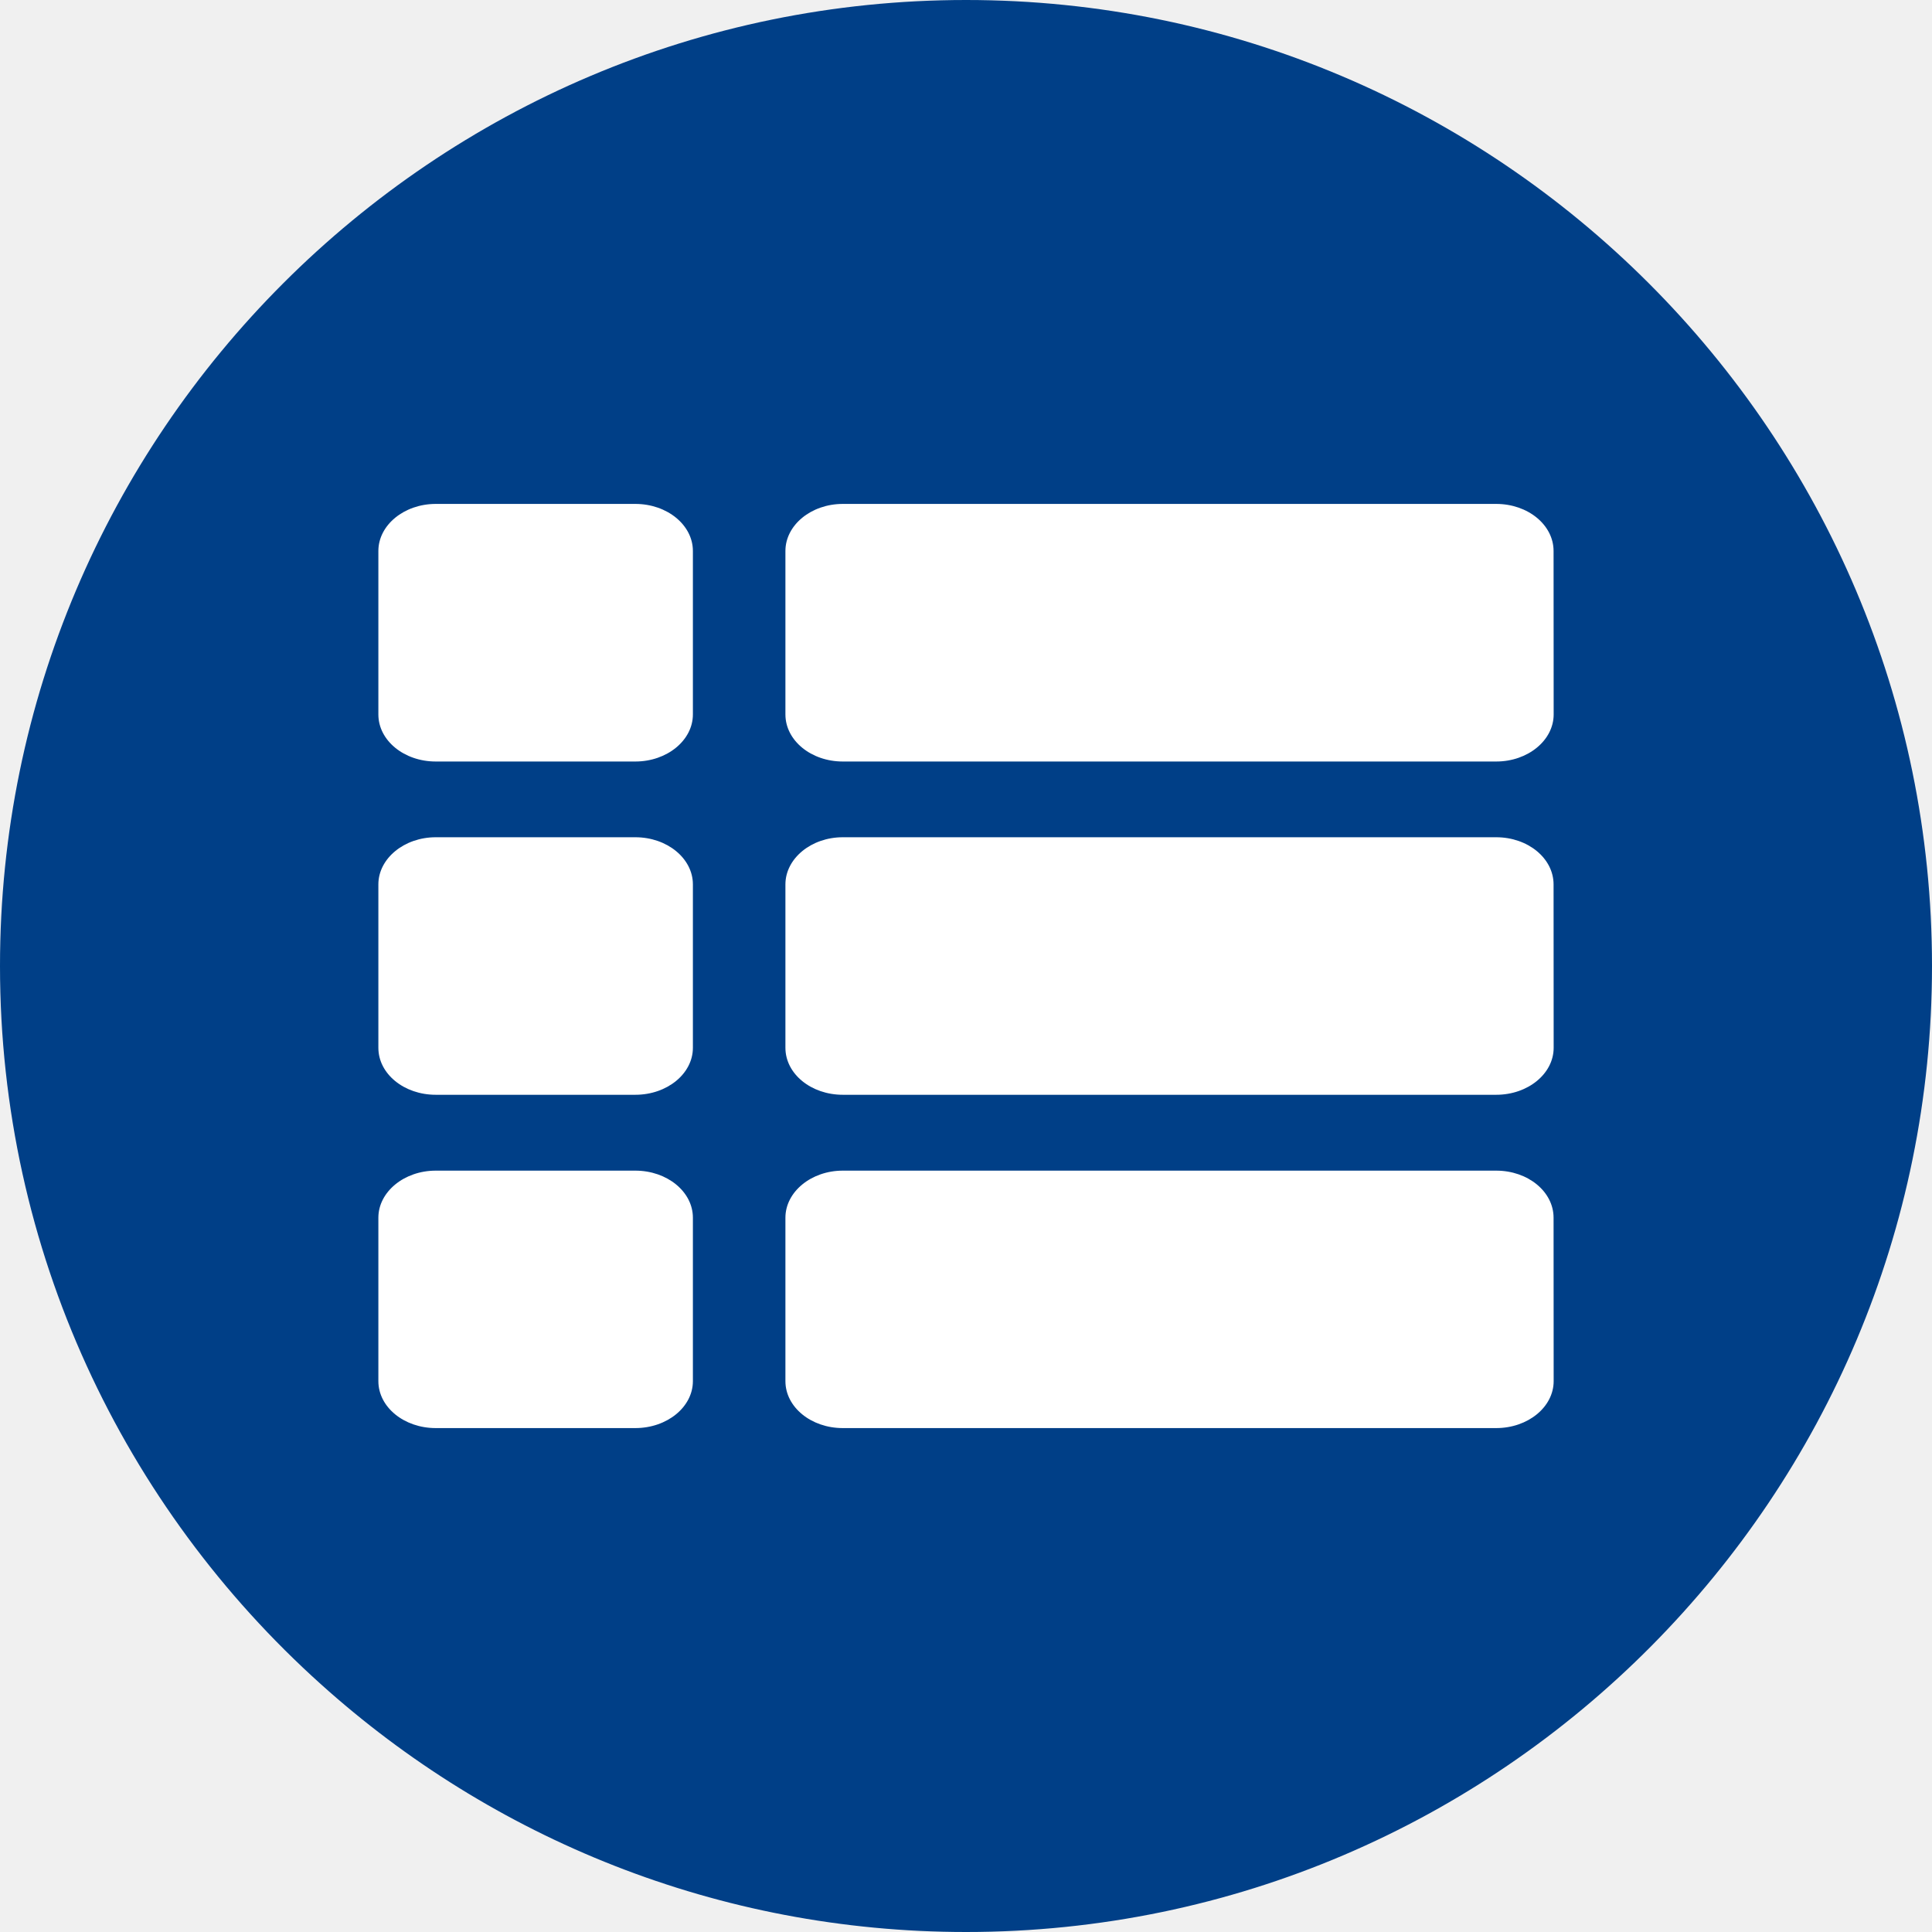
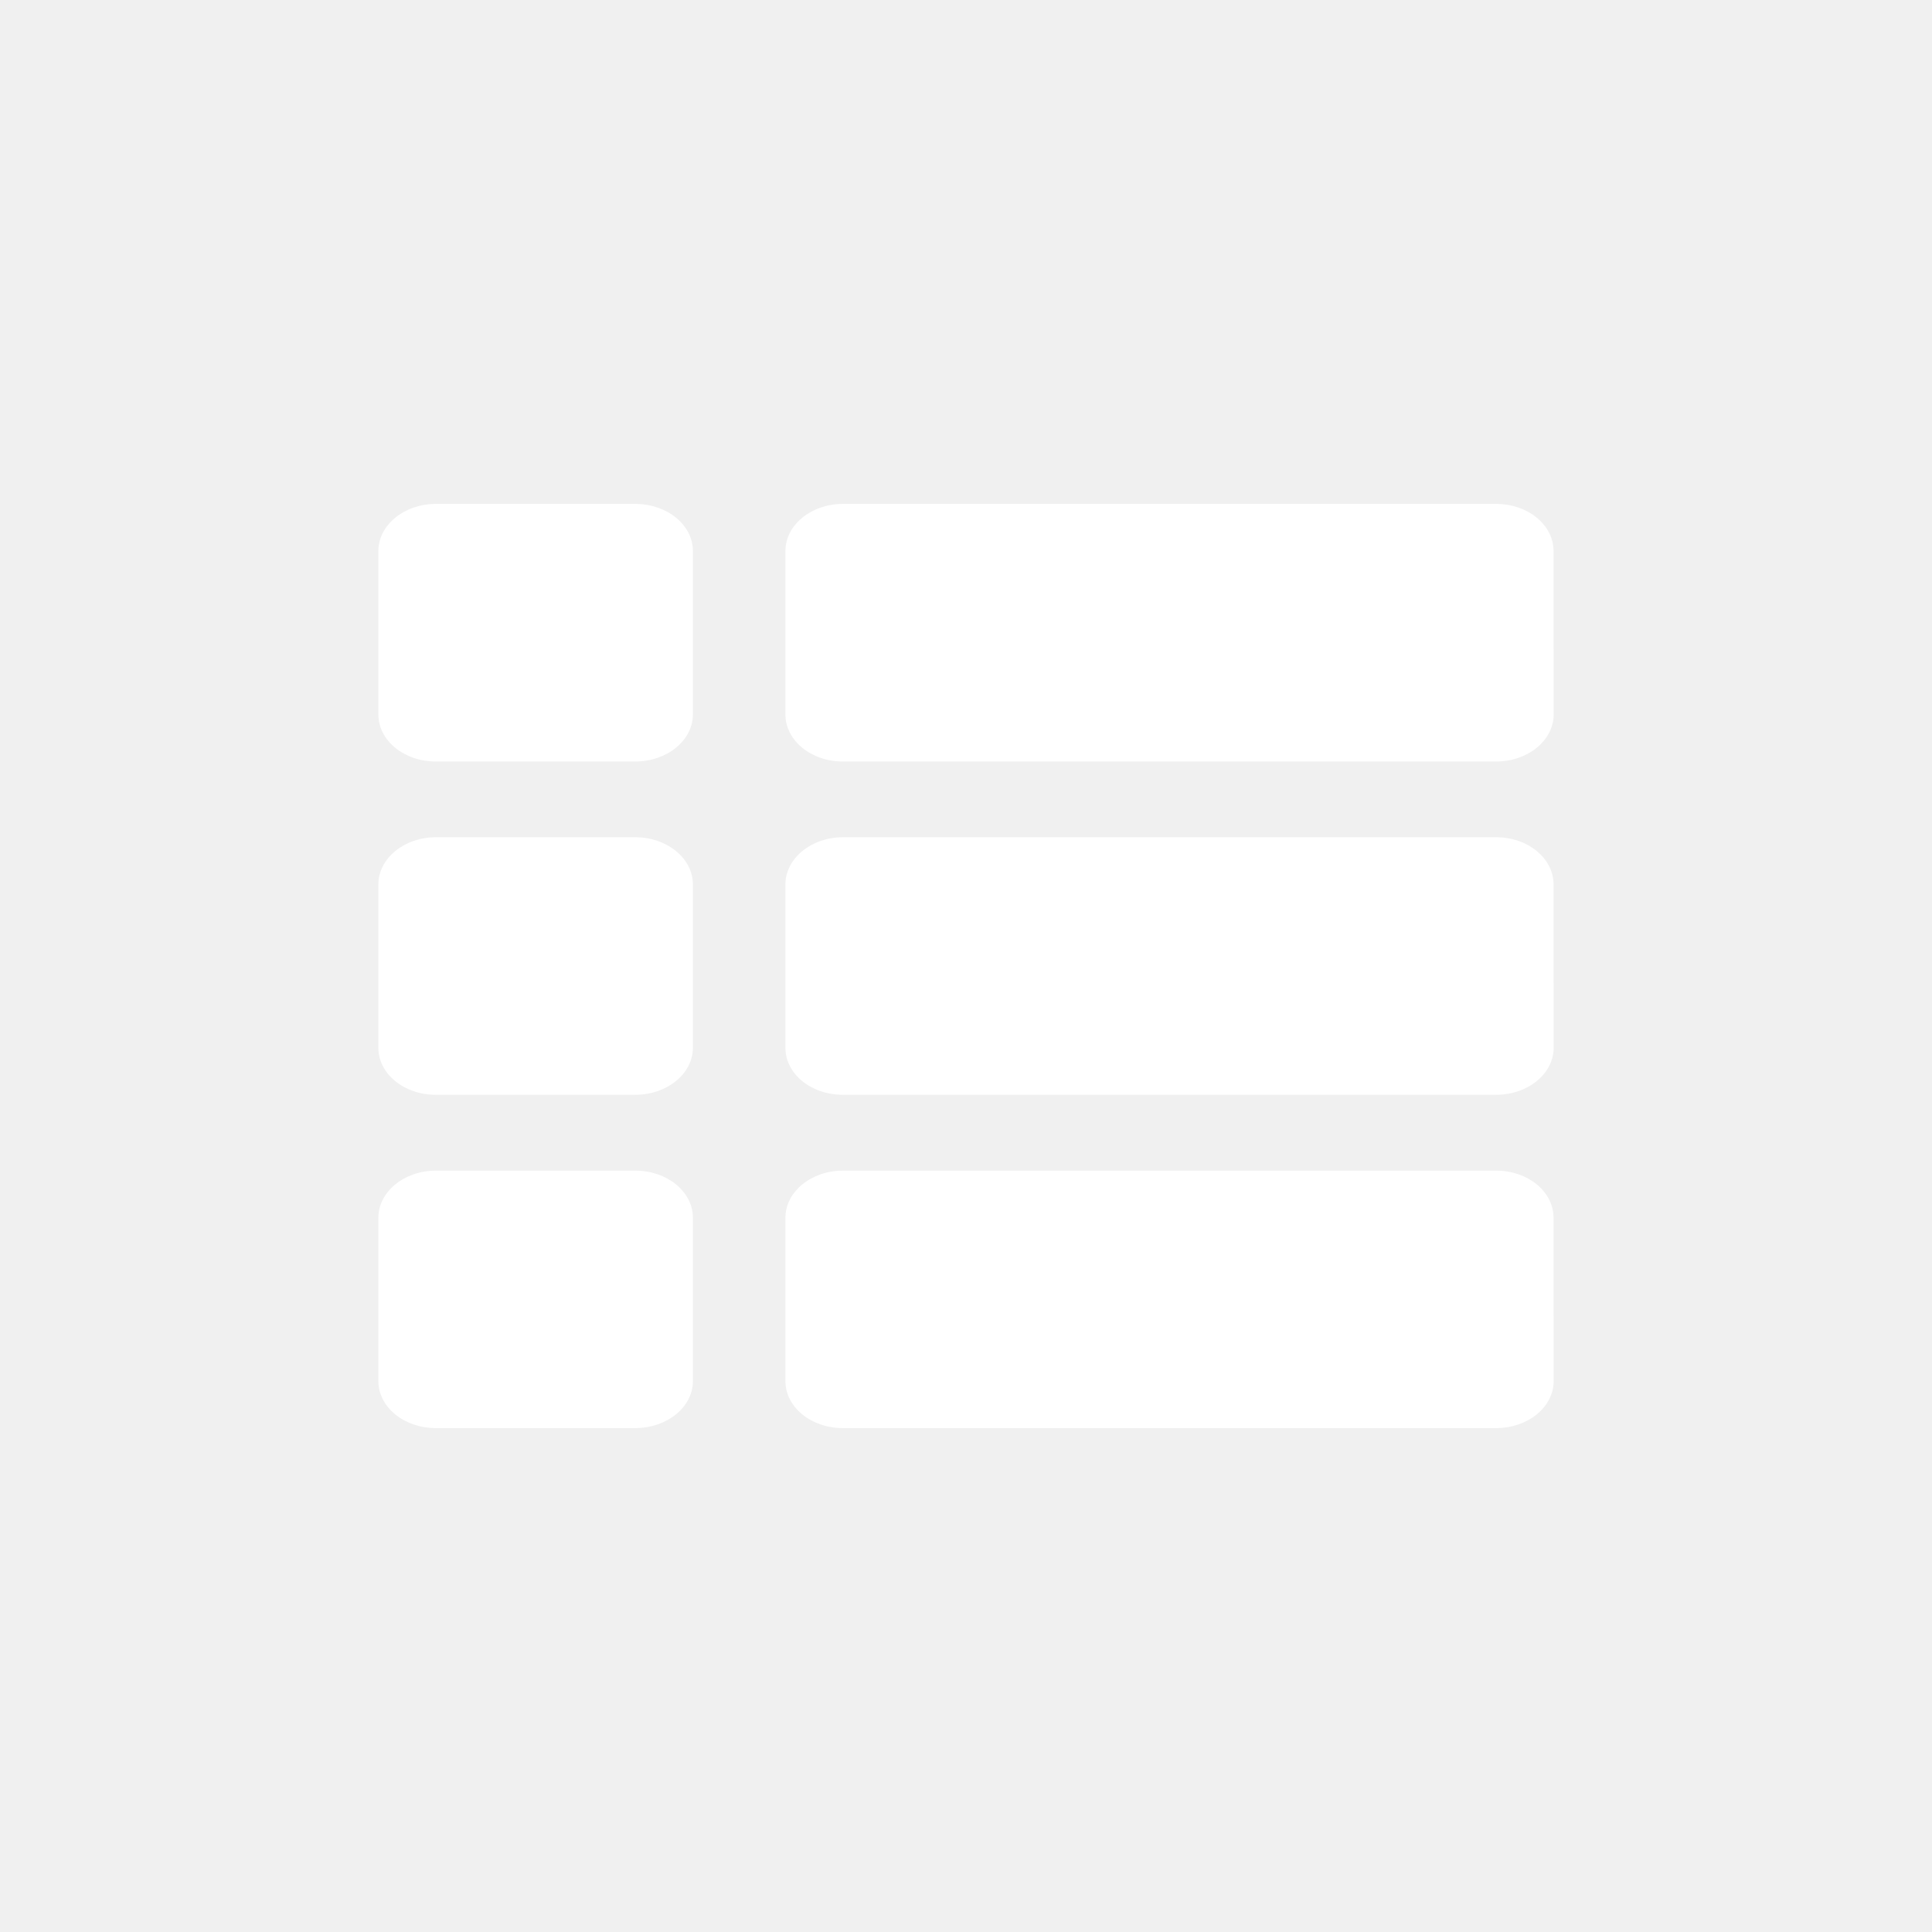
<svg xmlns="http://www.w3.org/2000/svg" version="1.1" id="Layer_1" x="0px" y="0px" width="64px" height="64px" viewBox="0 0 64 64" enable-background="new 0 0 64 64" xml:space="preserve">
-   <path class="back" fill="#003F87" d="M32.002,0C14.355,0,0,14.355,0,31.999C0,41.436,4.107,49.93,10.628,55.79C16.296,60.893,23.793,64,32.002,64  c8.87,0,16.905-3.627,22.704-9.477C60.447,48.734,64,40.773,64,31.999C64,14.355,49.646,0,32.002,0L32.002,0z" />
-   <path class="front" fill="#FFFFFF" d="M22.953,45.752c0,0.857-0.855,1.555-1.906,1.555h-6.613c-1.049,0-1.9-0.695-1.9-1.555v-5.414  c0-0.855,0.854-1.559,1.9-1.559h6.613c1.051,0,1.906,0.697,1.906,1.559V45.752z M22.953,34.709c0,0.859-0.855,1.557-1.906,1.557  h-6.613c-1.049,0-1.9-0.693-1.9-1.557v-5.412c0-0.857,0.854-1.562,1.9-1.562h6.613c1.051,0,1.906,0.7,1.906,1.562V34.709z   M22.953,23.667c0,0.856-0.855,1.559-1.906,1.559h-6.613c-1.049,0-1.9-0.697-1.9-1.559v-5.415c0-0.858,0.854-1.559,1.9-1.559h6.613  c1.051,0,1.906,0.698,1.906,1.559V23.667z M51.467,45.752c0,0.857-0.852,1.555-1.902,1.555H27.918c-1.049,0-1.9-0.695-1.9-1.555  v-5.414c0-0.855,0.854-1.559,1.9-1.559h21.646c1.053,0,1.9,0.697,1.9,1.559L51.467,45.752z M51.467,34.709  c0,0.859-0.852,1.557-1.902,1.557H27.918c-1.049,0-1.9-0.693-1.9-1.557v-5.412c0-0.857,0.854-1.562,1.9-1.562h21.646  c1.053,0,1.9,0.7,1.9,1.562L51.467,34.709z M51.467,23.667c0,0.856-0.852,1.559-1.902,1.559H27.918c-1.049,0-1.9-0.697-1.9-1.559  v-5.415c0-0.858,0.854-1.559,1.9-1.559h21.646c1.053,0,1.9,0.698,1.9,1.559L51.467,23.667z" />
+   <path class="front" fill="#FFFFFF" d="M22.953,45.752c0,0.857-0.855,1.555-1.906,1.555h-6.613c-1.049,0-1.9-0.695-1.9-1.555v-5.414  c0-0.855,0.854-1.559,1.9-1.559h6.613c1.051,0,1.906,0.697,1.906,1.559V45.752z M22.953,34.709c0,0.859-0.855,1.557-1.906,1.557  h-6.613c-1.049,0-1.9-0.692-1.9-1.557v-5.412c0-0.857,0.854-1.562,1.9-1.562h6.613c1.051,0,1.906,0.7,1.906,1.562V34.709z   M22.953,23.667c0,0.856-0.855,1.559-1.906,1.559h-6.613c-1.049,0-1.9-0.697-1.9-1.559v-5.415c0-0.858,0.854-1.559,1.9-1.559h6.613  c1.051,0,1.906,0.698,1.906,1.559V23.667z M51.467,45.752c0,0.857-0.852,1.555-1.902,1.555H27.918c-1.049,0-1.9-0.695-1.9-1.555  v-5.414c0-0.855,0.854-1.559,1.9-1.559h21.646c1.053,0,1.899,0.697,1.899,1.559L51.467,45.752z M51.467,34.709  c0,0.859-0.852,1.557-1.902,1.557H27.918c-1.049,0-1.9-0.692-1.9-1.557v-5.412c0-0.857,0.854-1.562,1.9-1.562h21.646  c1.053,0,1.899,0.7,1.899,1.562L51.467,34.709z M51.467,23.667c0,0.856-0.852,1.559-1.902,1.559H27.918  c-1.049,0-1.9-0.697-1.9-1.559v-5.415c0-0.858,0.854-1.559,1.9-1.559h21.646c1.053,0,1.899,0.698,1.899,1.559L51.467,23.667z" />
</svg>
